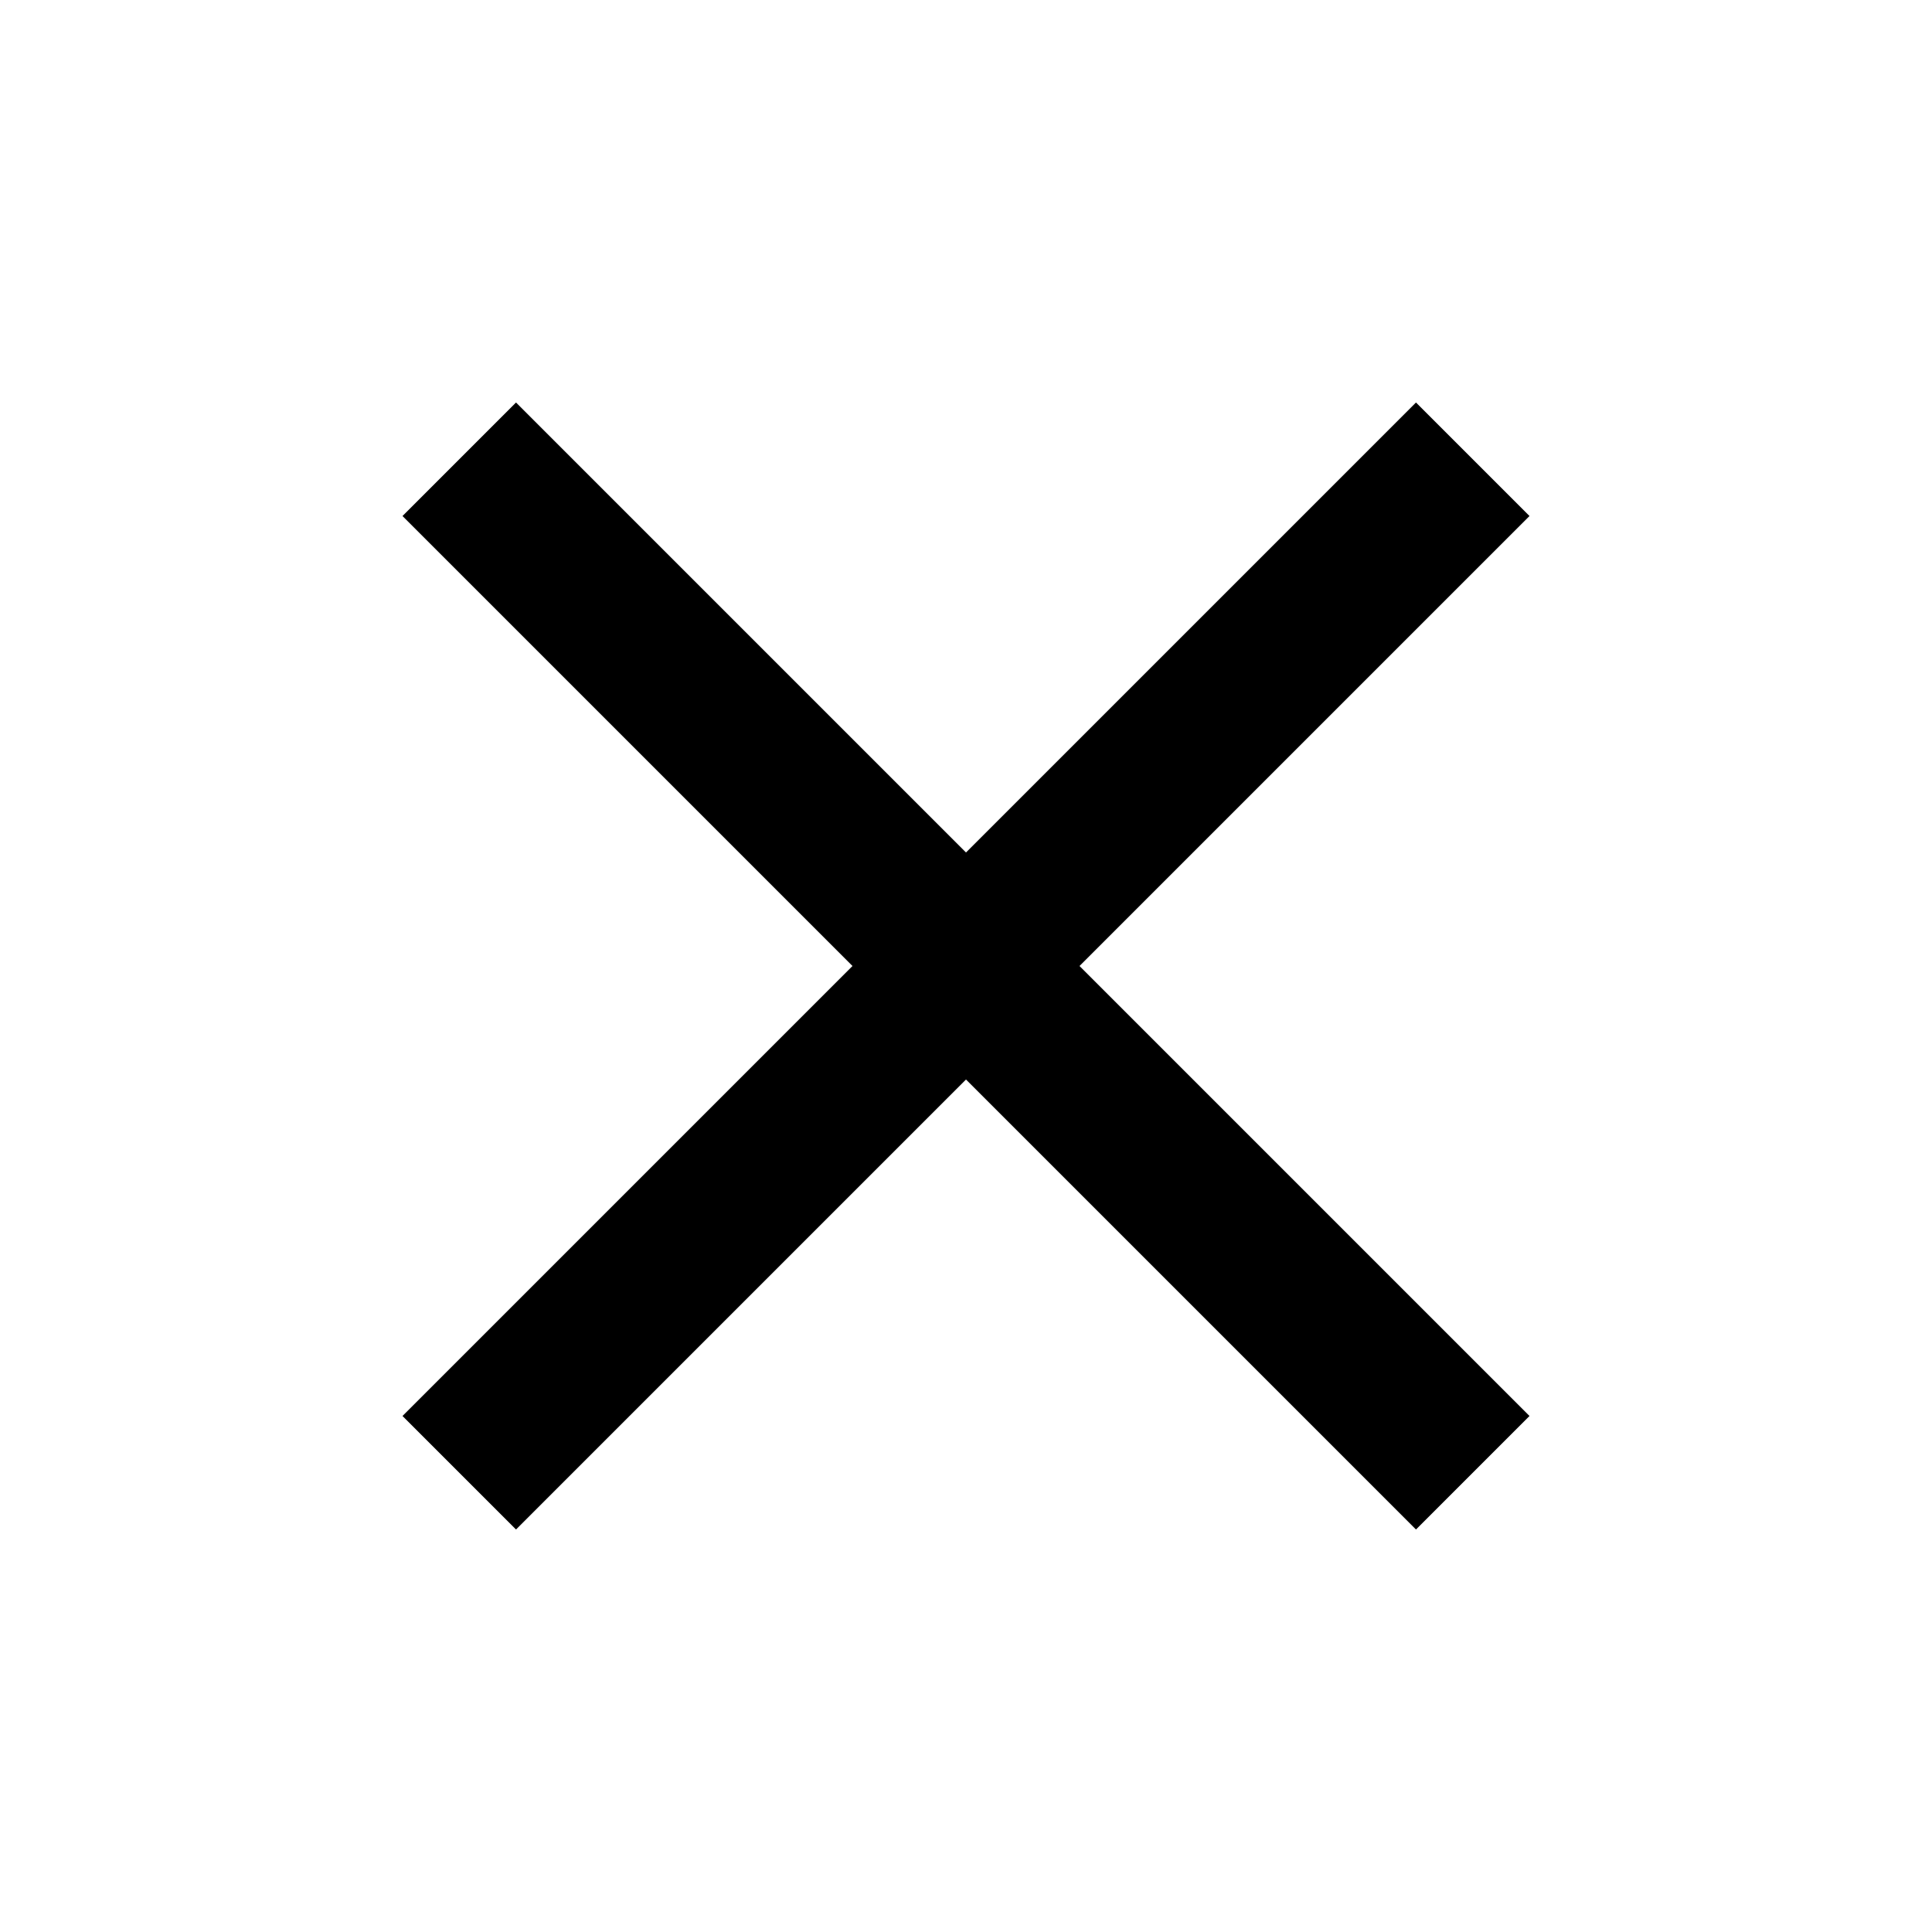
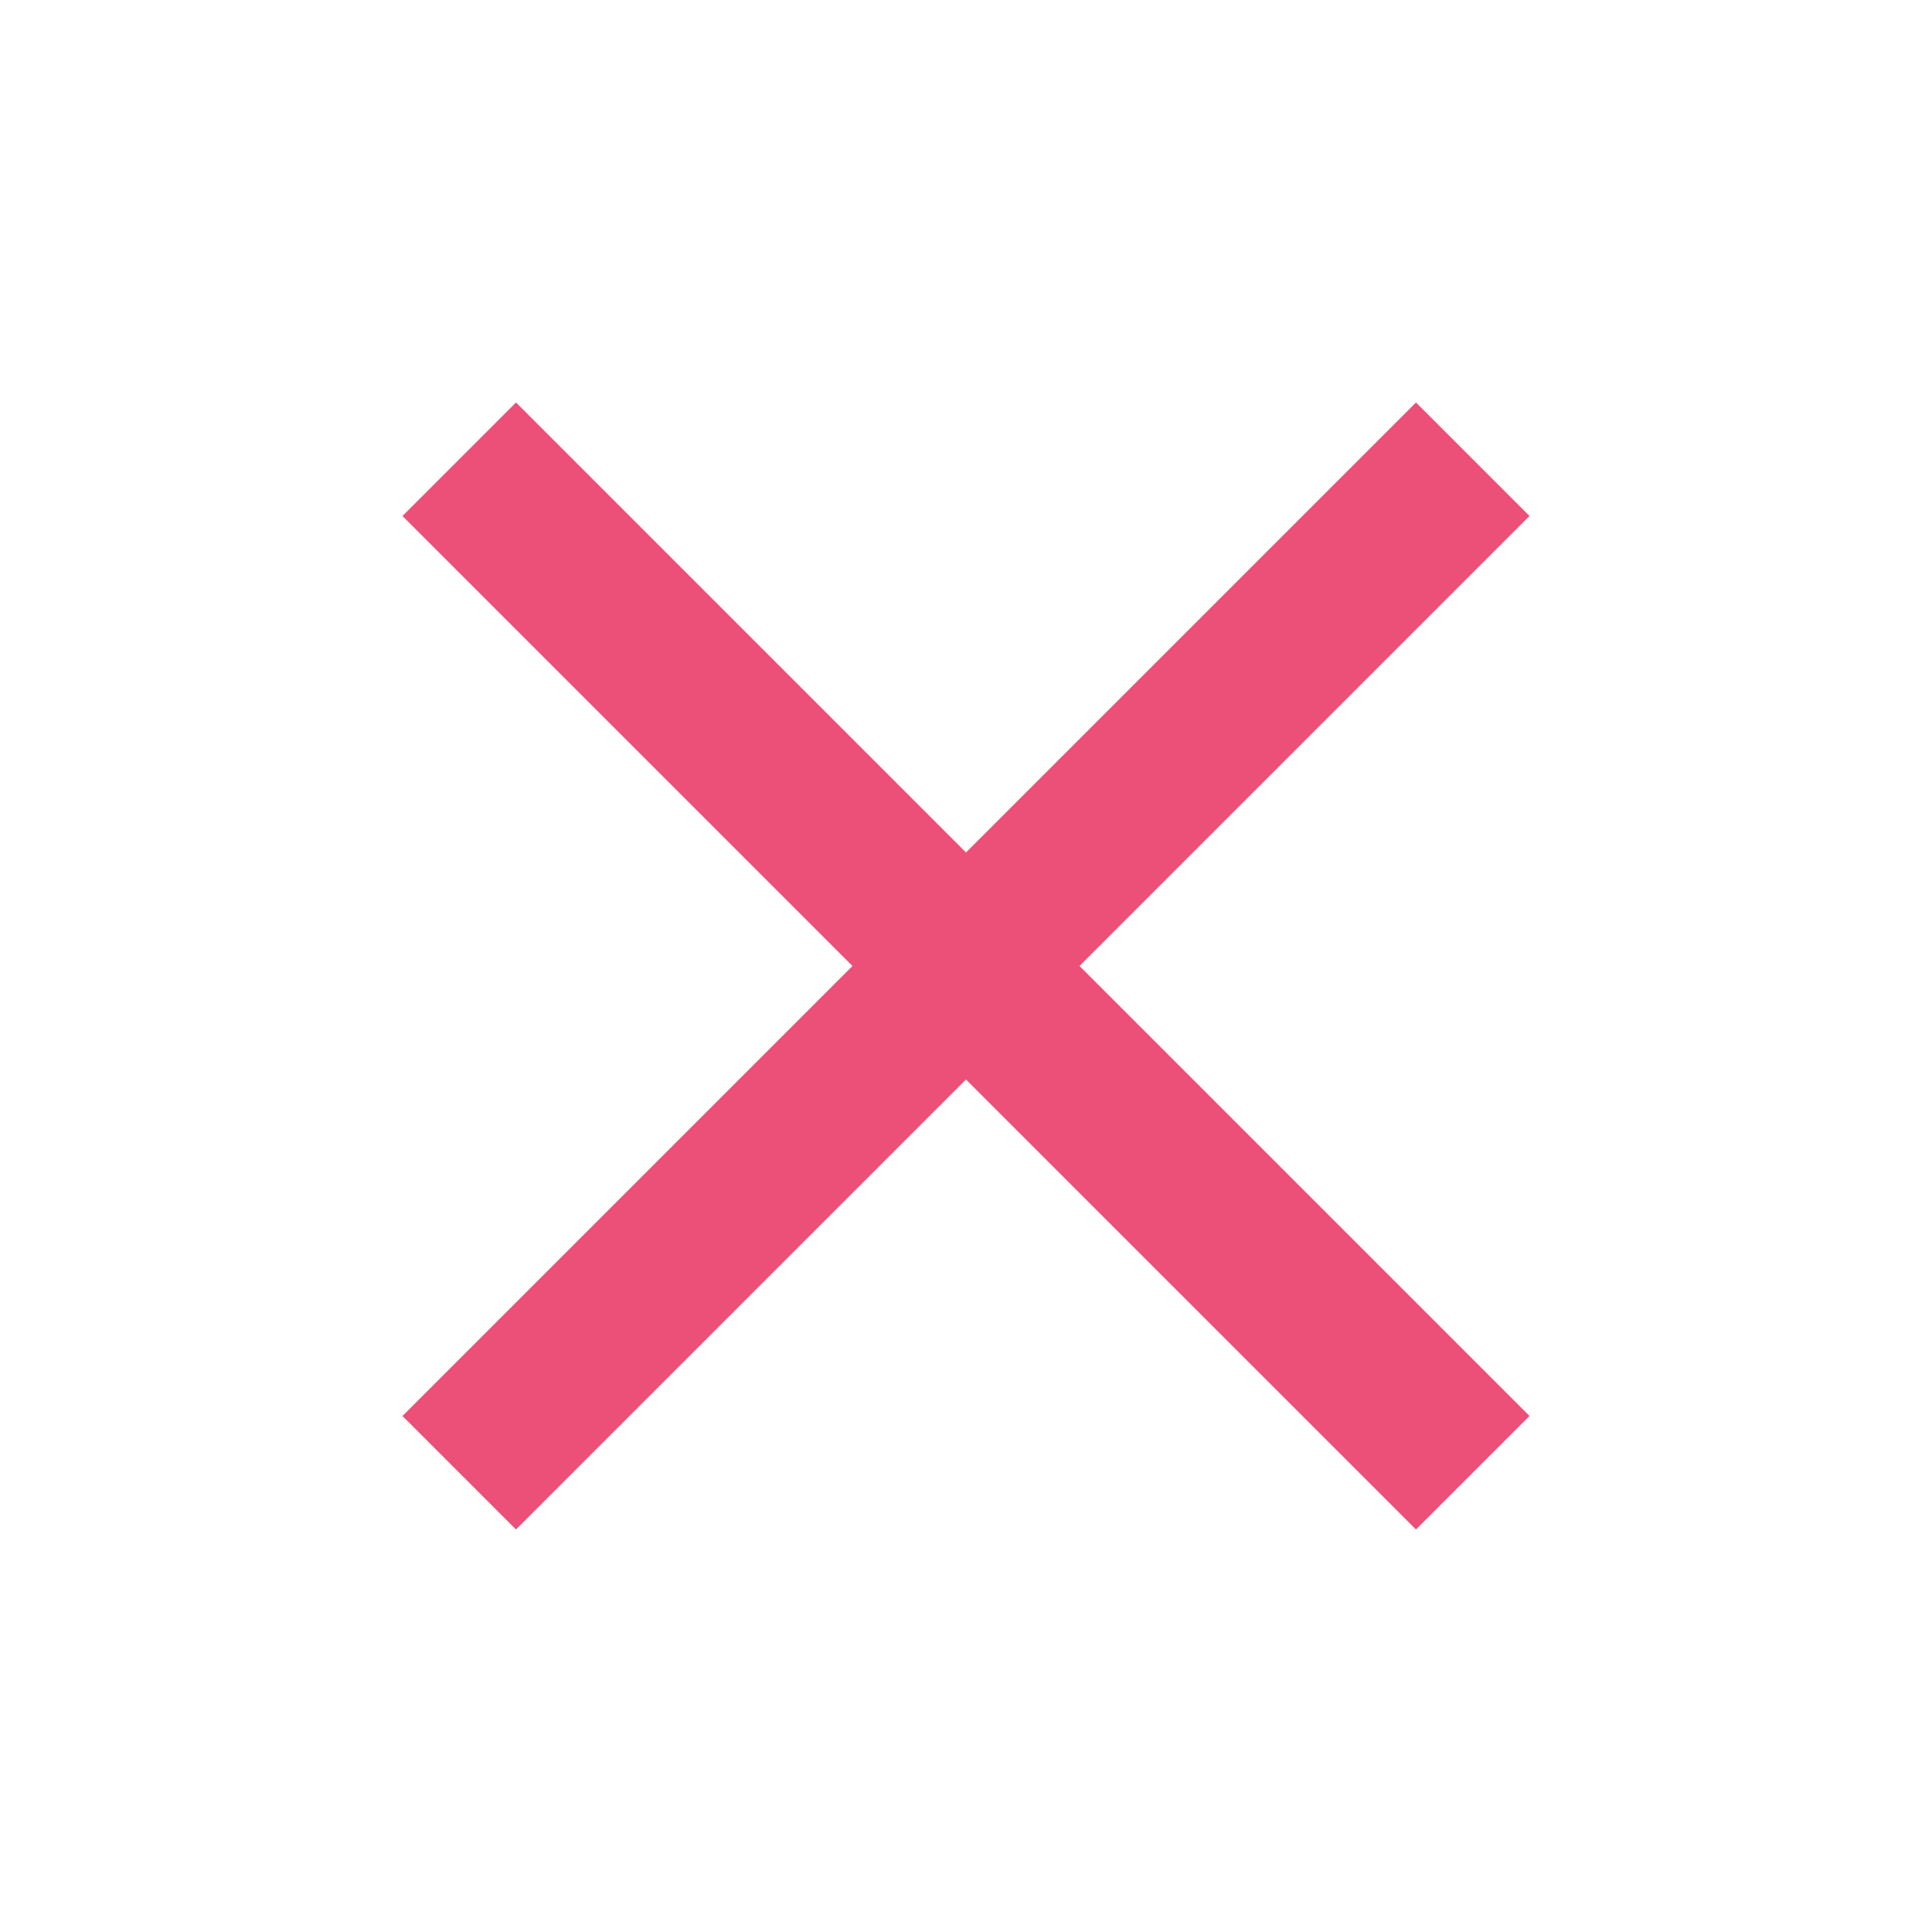
- <svg xmlns="http://www.w3.org/2000/svg" height="24px" viewBox="0 0 24 24" width="24px" fill="#000000">
+ <svg xmlns="http://www.w3.org/2000/svg" height="24px" viewBox="0 0 24 24" width="24px" fill="#ec4f77">
  <path d="M0 0h24v24H0z" fill="none" />
  <path d="M19 6.41L17.59 5 12 10.59 6.41 5 5 6.41 10.59 12 5 17.59 6.41 19 12 13.41 17.59 19 19 17.59 13.41 12z" />
</svg>
